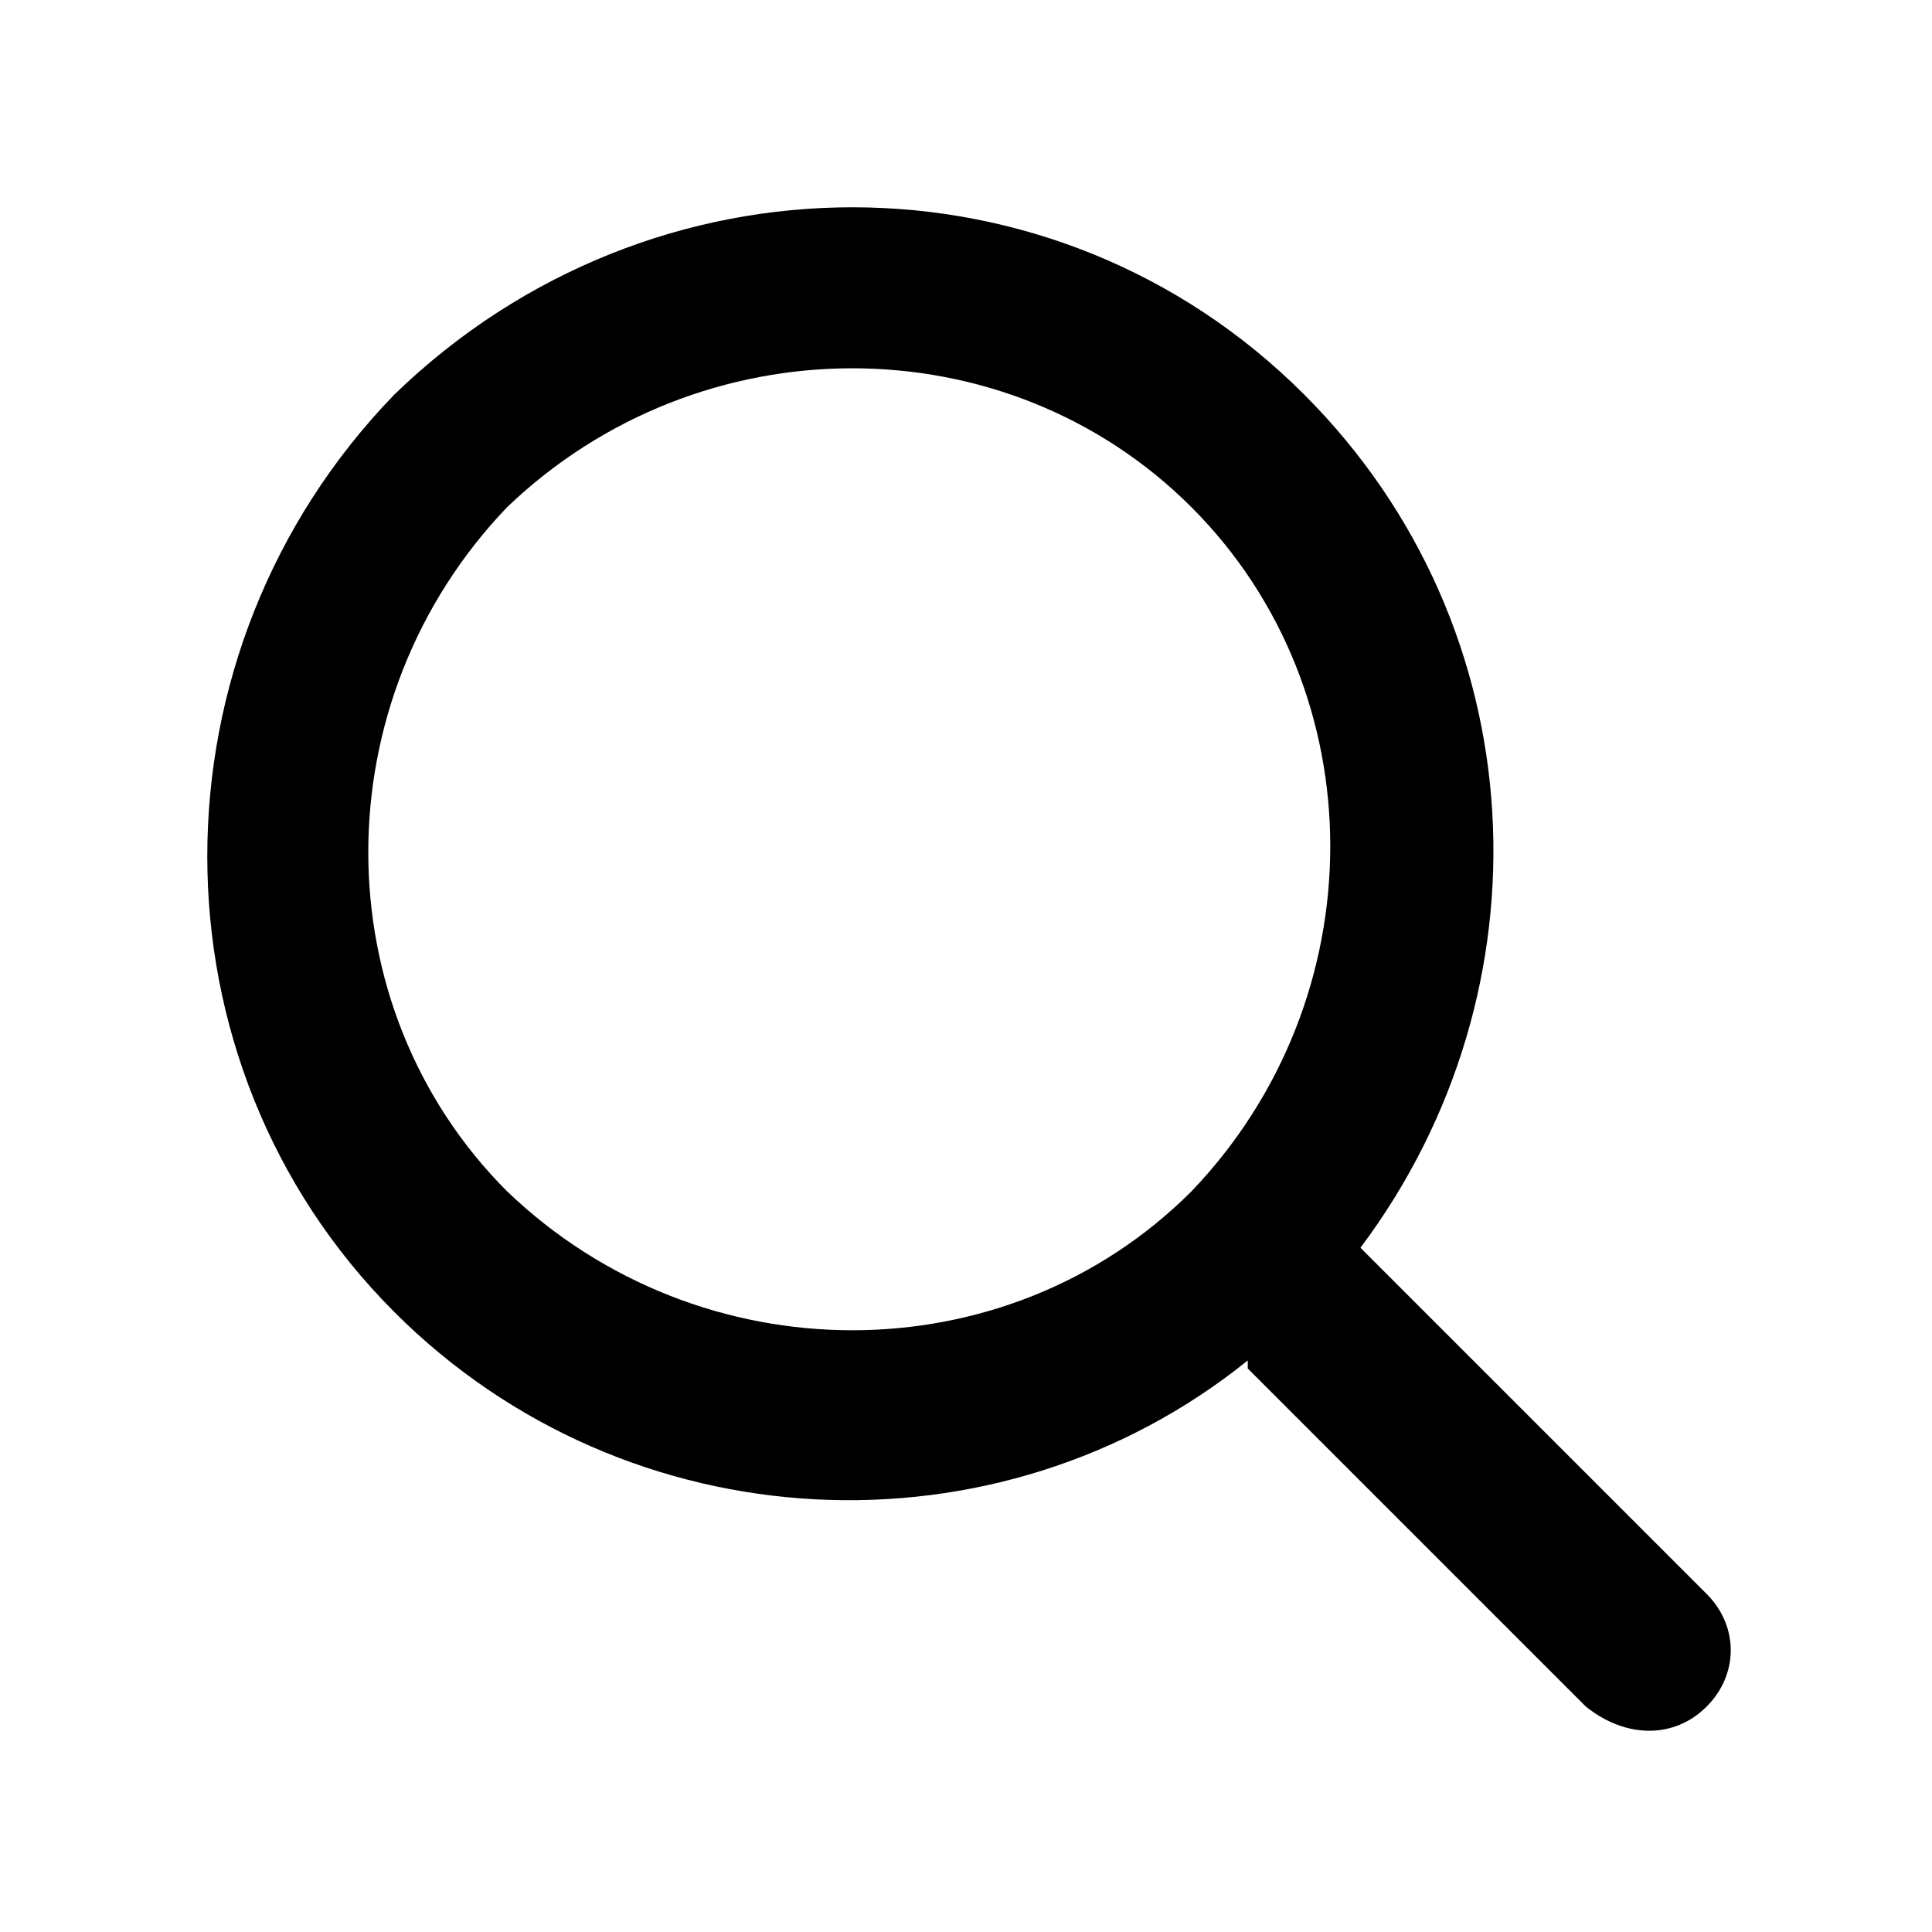
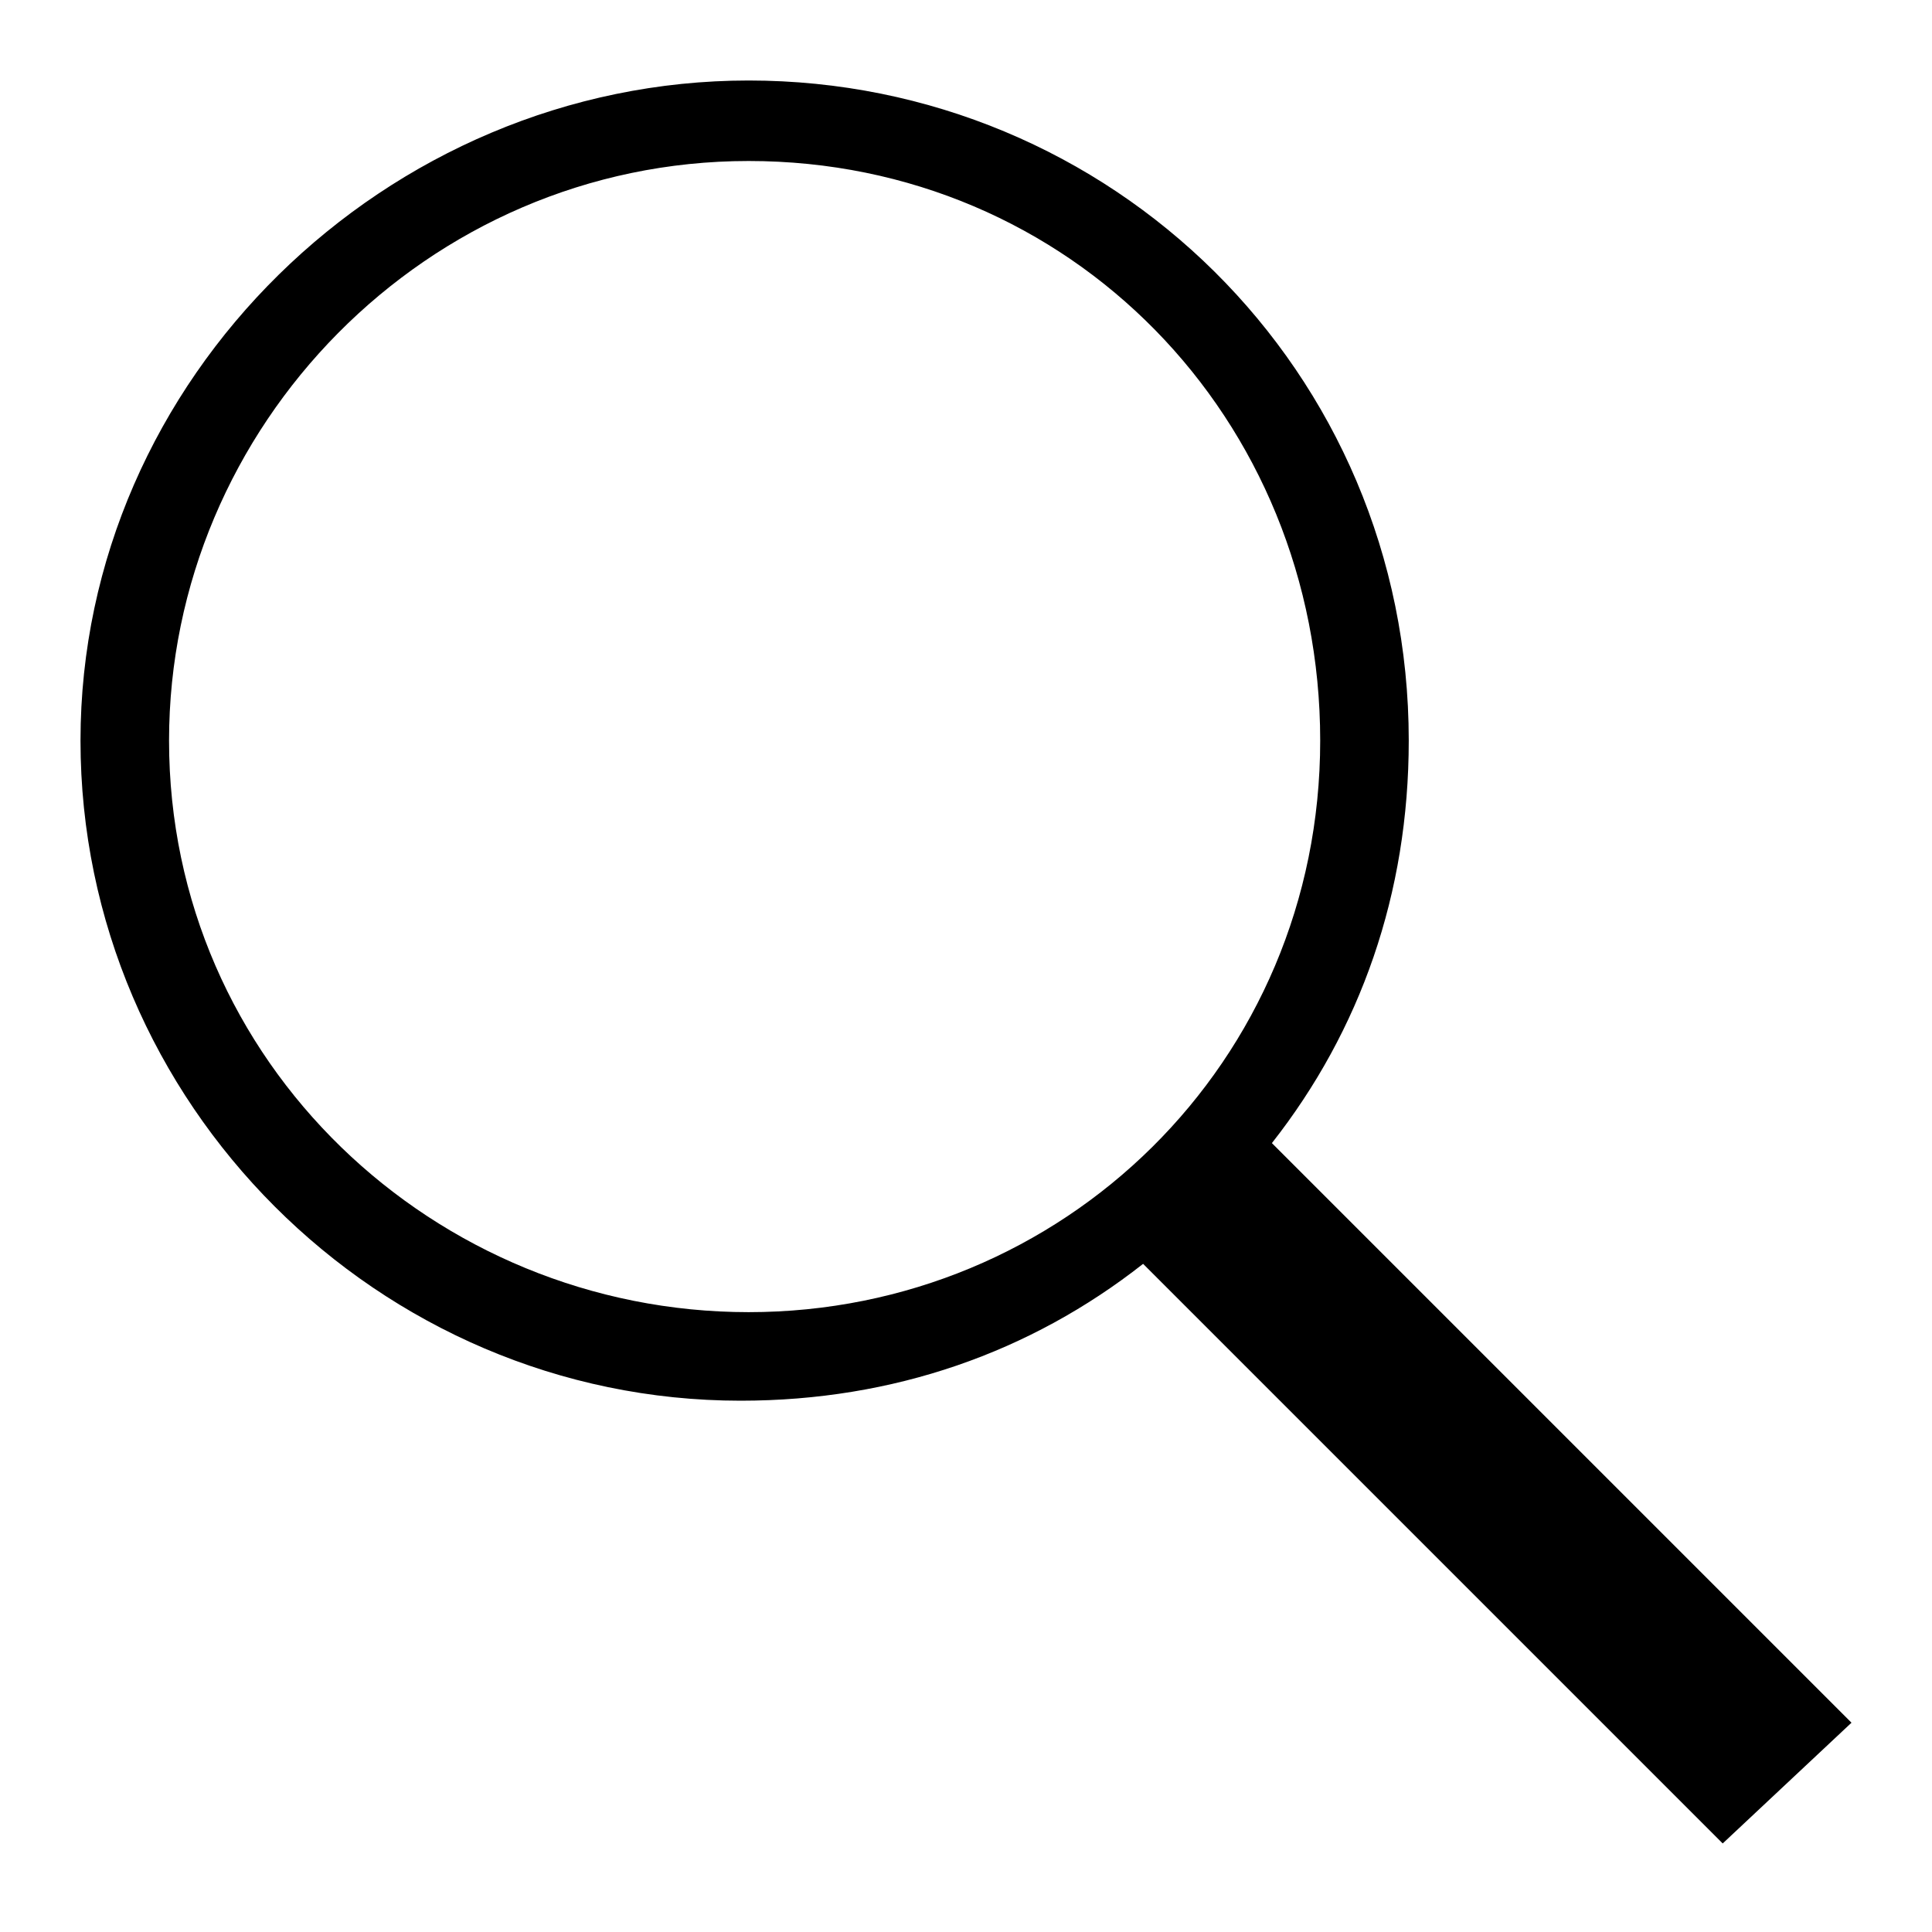
<svg xmlns="http://www.w3.org/2000/svg" viewBox="0 0 24 24" width="24" height="24">
-   <path d="M16.9,15.5c2.4-3.2,2.2-7.7-0.7-10.6c-3.1-3.1-8.1-3.1-11.3,0c-3.1,3.2-3.1,8.3,0,11.4     c2.9,2.9,7.5,3.1,10.6,0.6c0,0.1,0,0.1,0,0.1l4.2,4.2c0.5,0.4,1.1,0.4,1.5,0c0.4-0.4,0.4-1,0-1.4L16.9,15.5     C16.9,15.5,16.9,15.5,16.9,15.5L16.9,15.5z M14.8,6.3c2.3,2.3,2.3,6.1,0,8.5c-2.3,2.3-6.1,2.3-8.5,0C4,12.5,4,8.7,6.3,6.3     C8.7,4,12.5,4,14.8,6.3z" />
+   <path d="M23 21.4l-7.2-7.2c1.1-1.4 1.7-3.1 1.7-5 0-4.6-3.7-8.2-8.2-8.2S1 4.7 1 9.2s3.7 8.2 8.2 8.2c1.9 0 3.6-.6 5-1.7l7.2 7.2 1.6-1.5zM2.1 9.2C2.1 5.3 5.3 2 9.3 2s7.1 3.2 7.1 7.2-3.2 7.1-7.1 7.1-7.2-3.1-7.2-7.1z" />
</svg>
